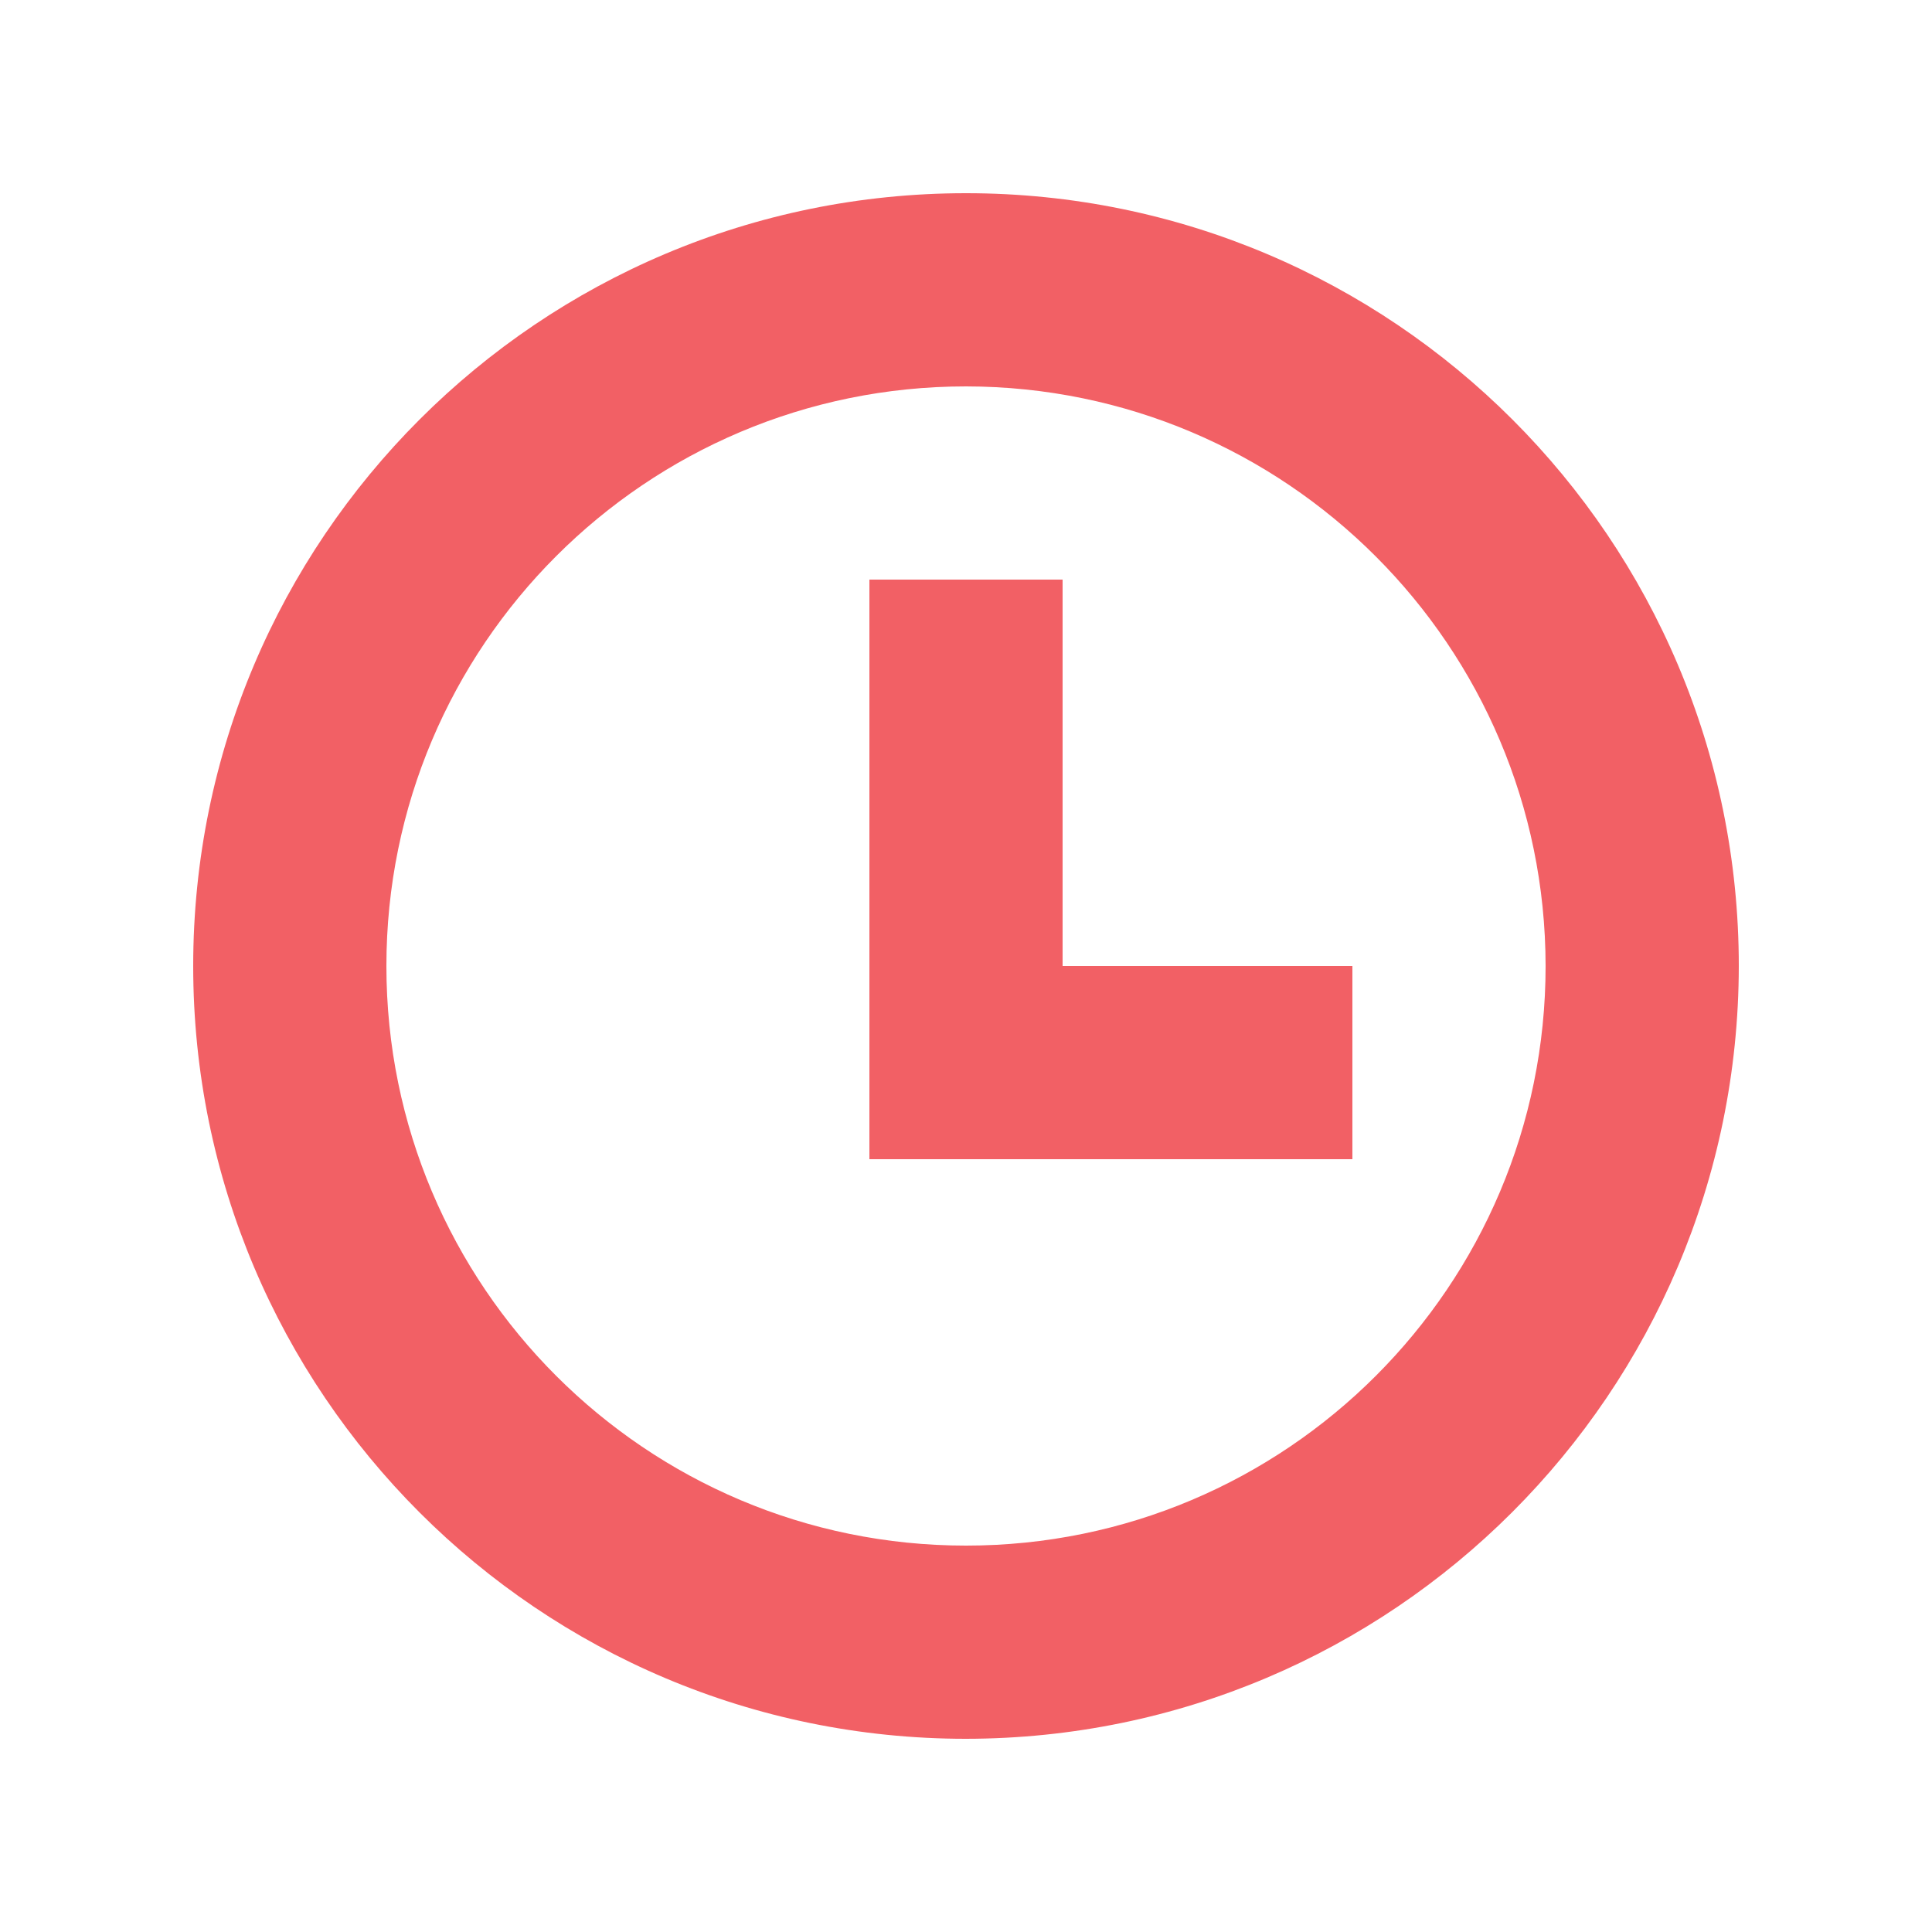
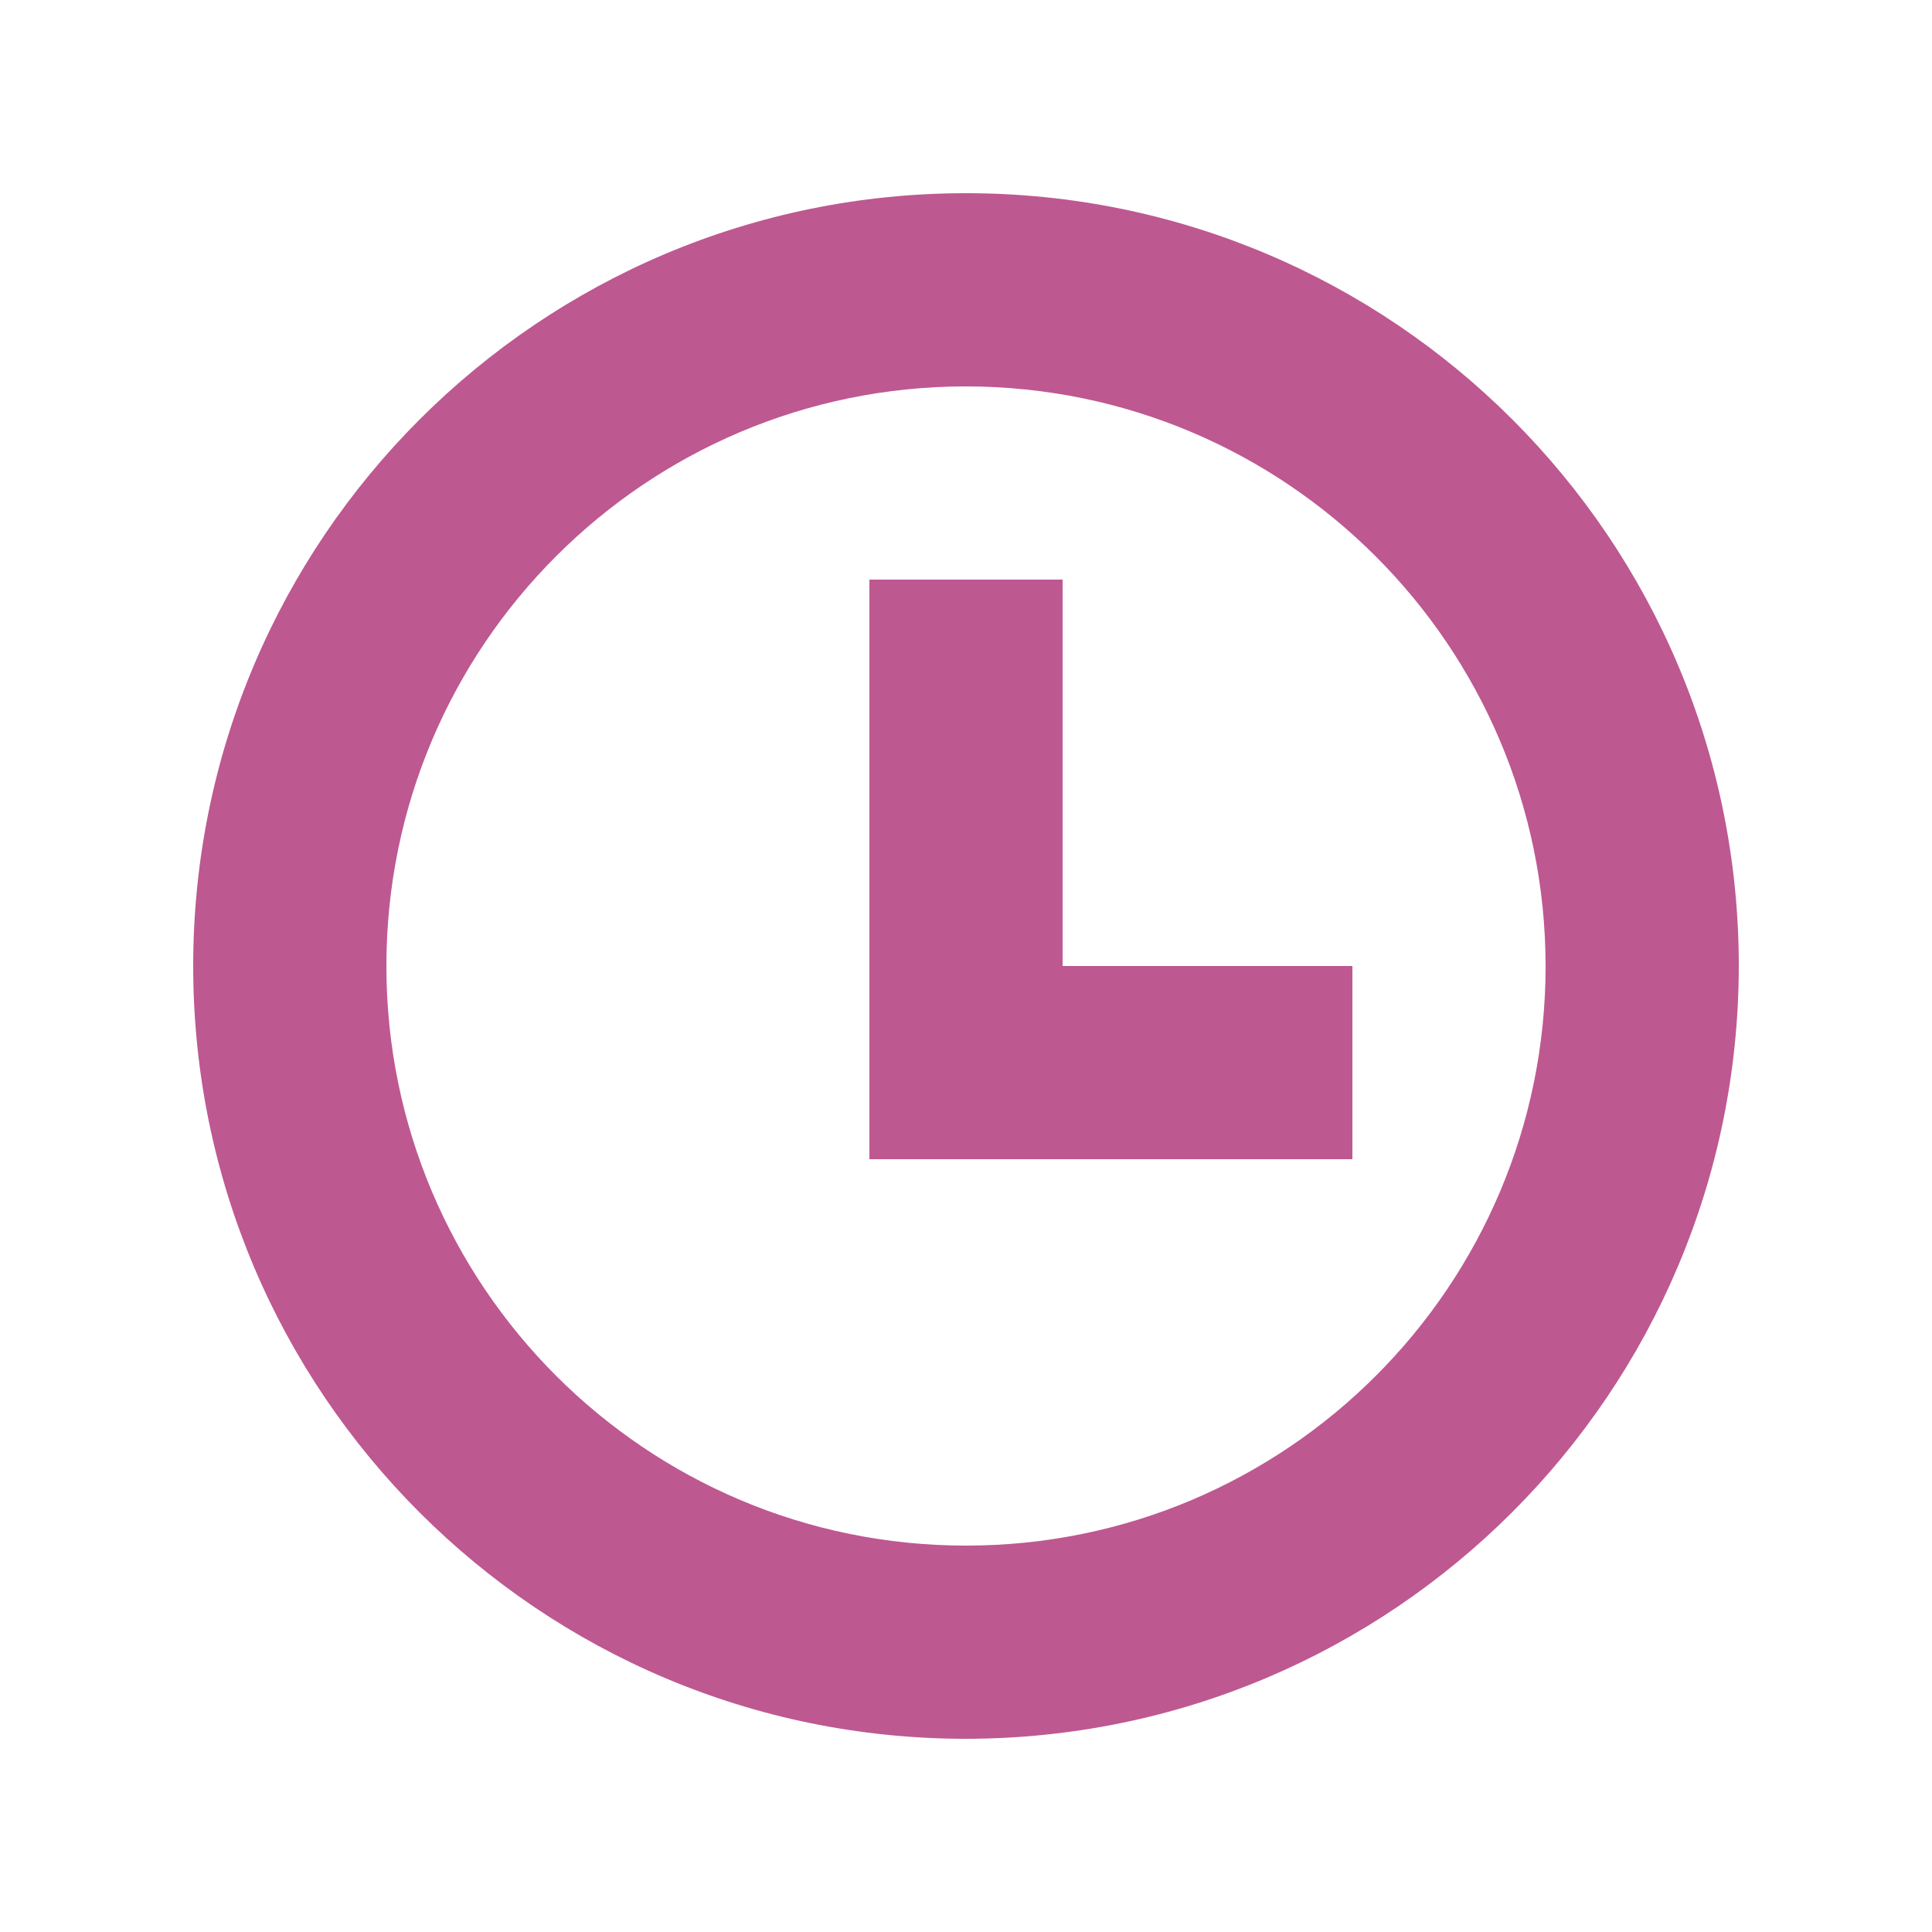
<svg xmlns="http://www.w3.org/2000/svg" width="30" height="30" viewBox="0 0 20 20" version="1.1" id="svg12">
  <defs id="defs4">
    <style type="text/css" id="style2">
            .cls-1{opacity:.7}.cls-2{fill:#7c7687}.cls-3{fill:none}
        </style>
  </defs>
  <g id="ic_pending" class="cls-1">
    <g id="Group_8850" data-name="Group 8850" style="fill:#6666ff;fill-opacity:1">
-       <path id="Path_18903" d="M10 18a8 8 0 1 1 8-8 8.009 8.009 0 0 1-8 8zm0-14a6 6 0 1 0 6 6 6.006 6.006 0 0 0-6-6z" class="cls-2" data-name="Path 18903" style="fill:#ed1c24;fill-opacity:1" />
+       <path id="Path_18903" d="M10 18a8 8 0 1 1 8-8 8.009 8.009 0 0 1-8 8zm0-14a6 6 0 1 0 6 6 6.006 6.006 0 0 0-6-6z" class="cls-2" data-name="Path 18903" style="fill:#A21163;fill-opacity:1" />
    </g>
-     <g id="Group_8851" data-name="Group 8851" style="fill:#ed1c24;fill-opacity:1">
-       <path id="Path_18904" d="M14 12H9V6h2v4h3z" class="cls-2" data-name="Path 18904" style="fill:#ed1c24;fill-opacity:1" />
+     <g id="Group_8851" data-name="Group 8851" style="fill:#A21163;fill-opacity:1">
+       <path id="Path_18904" d="M14 12H9V6h2v4h3z" class="cls-2" data-name="Path 18904" style="fill:#A21163;fill-opacity:1" />
    </g>
    <path id="Rectangle_4429" d="M0 0h20v20H0z" class="cls-3" data-name="Rectangle 4429" />
  </g>
</svg>
